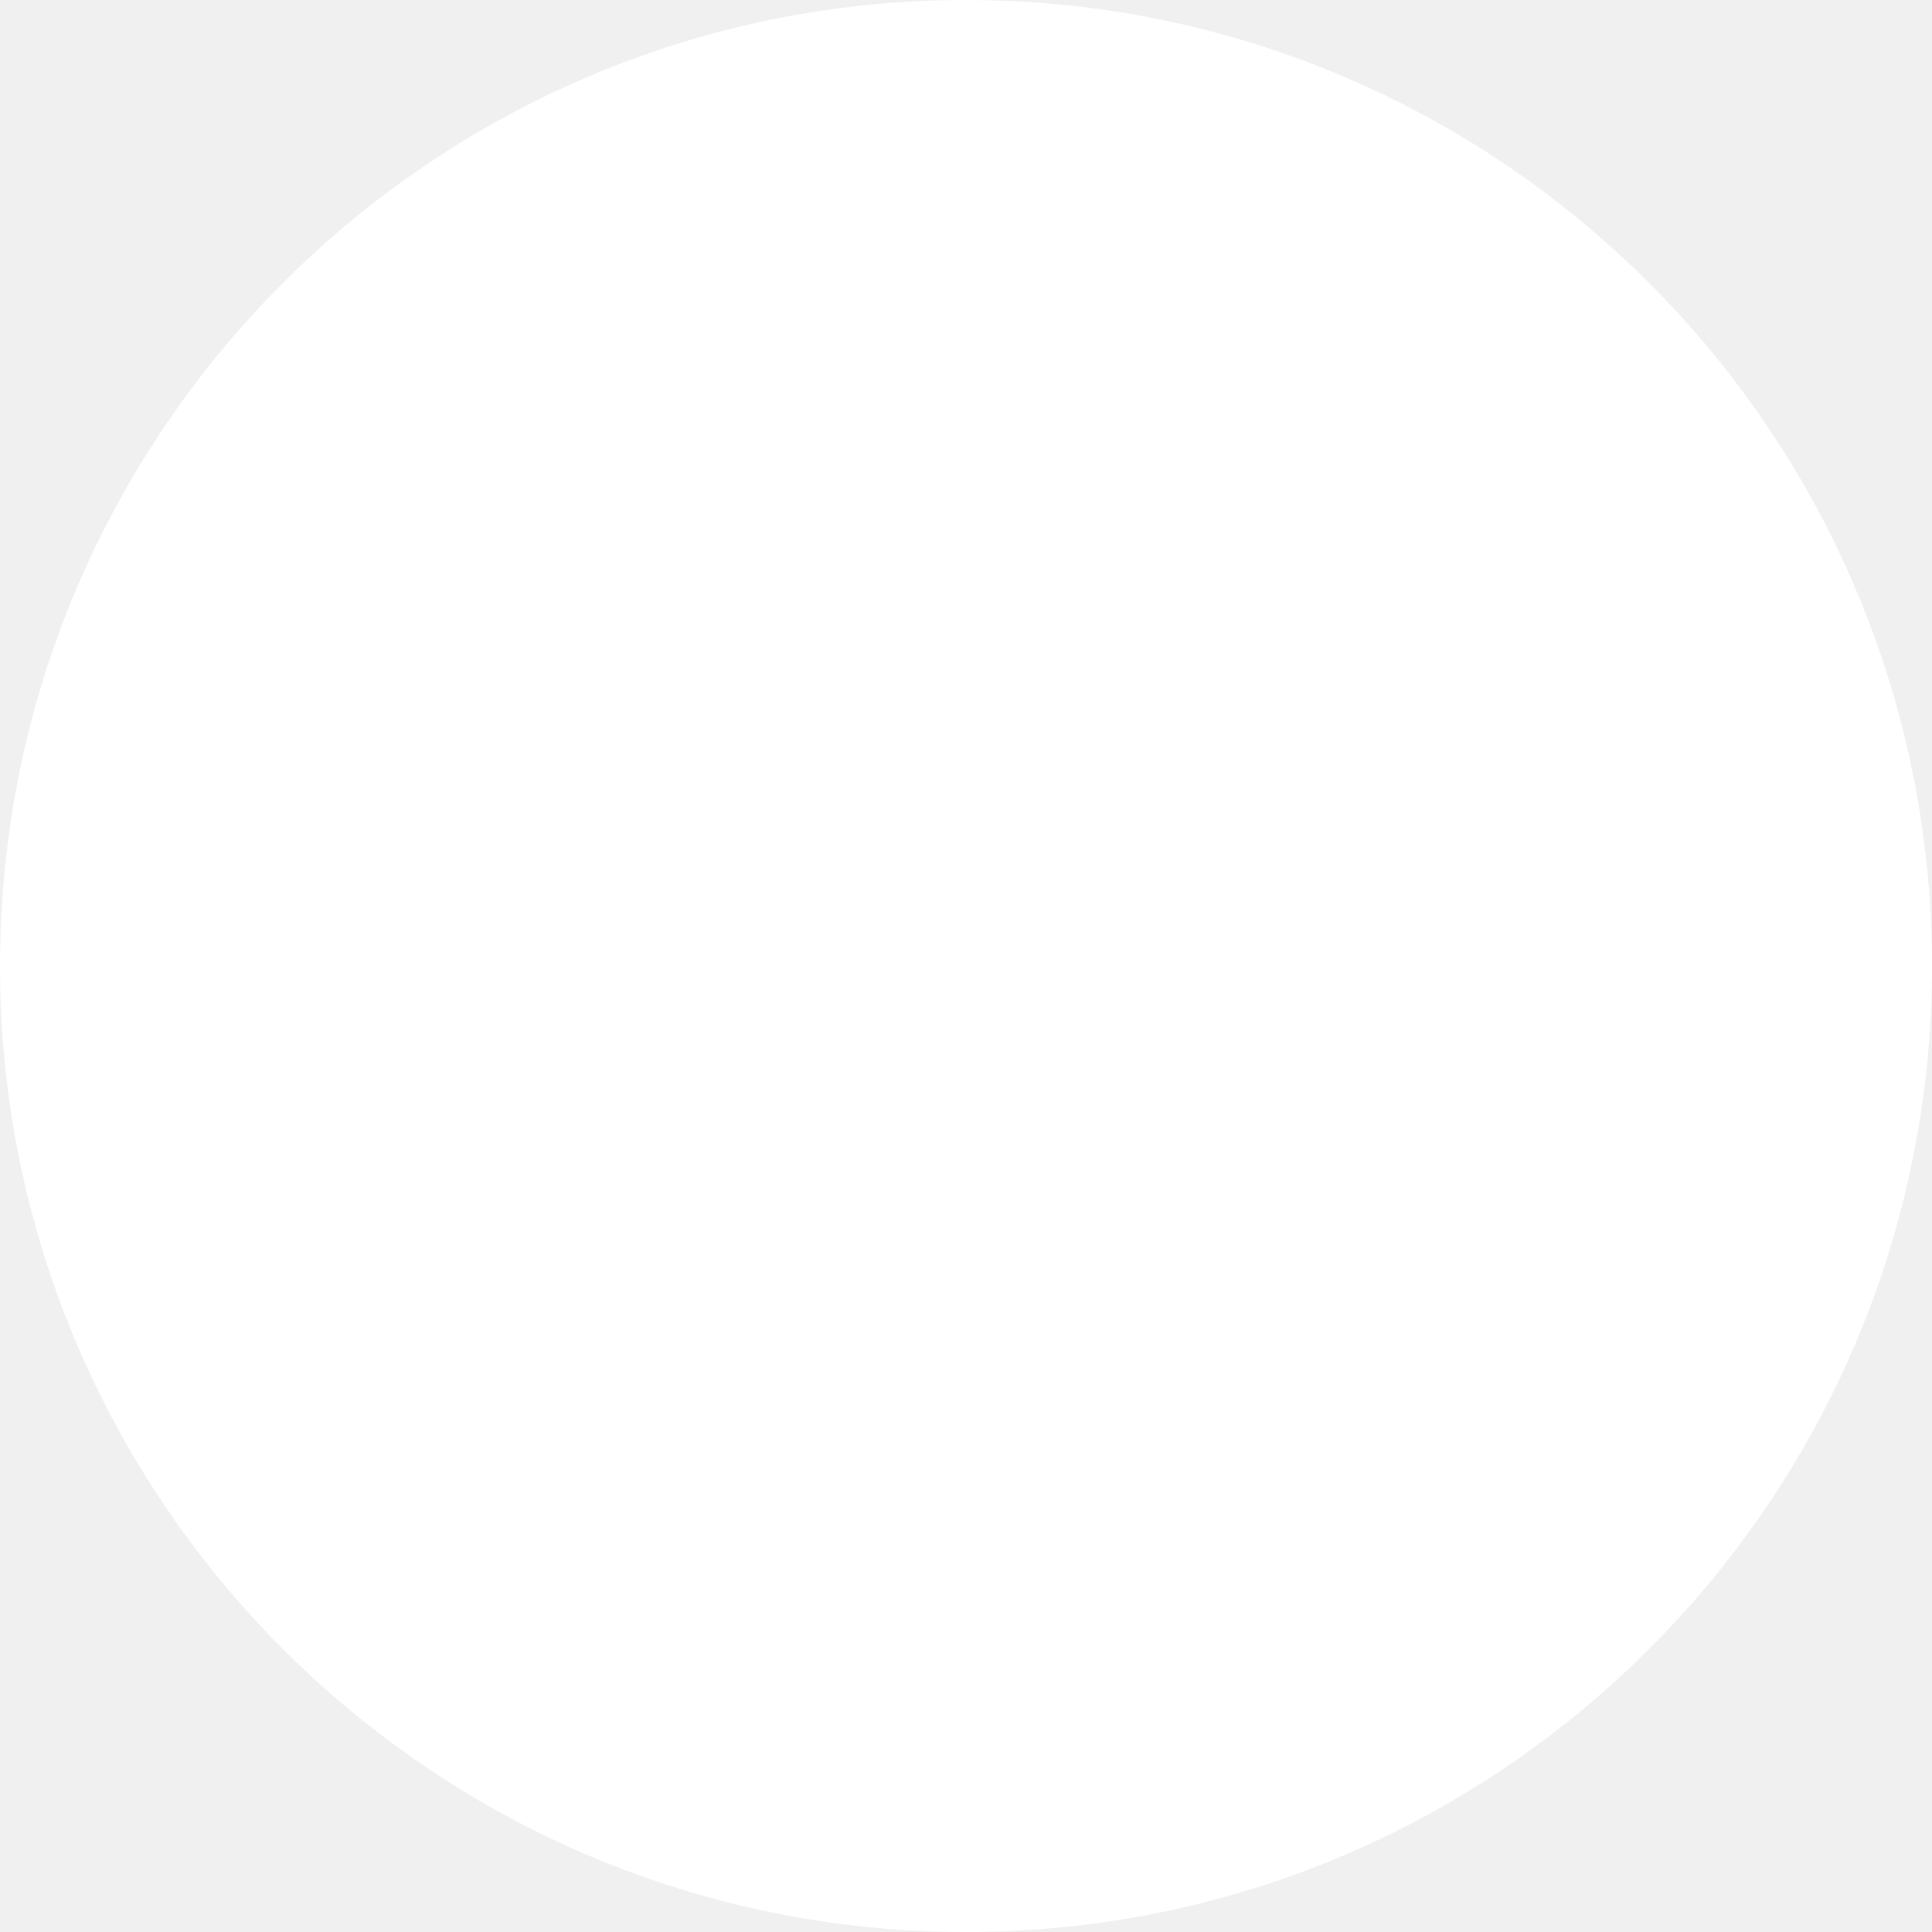
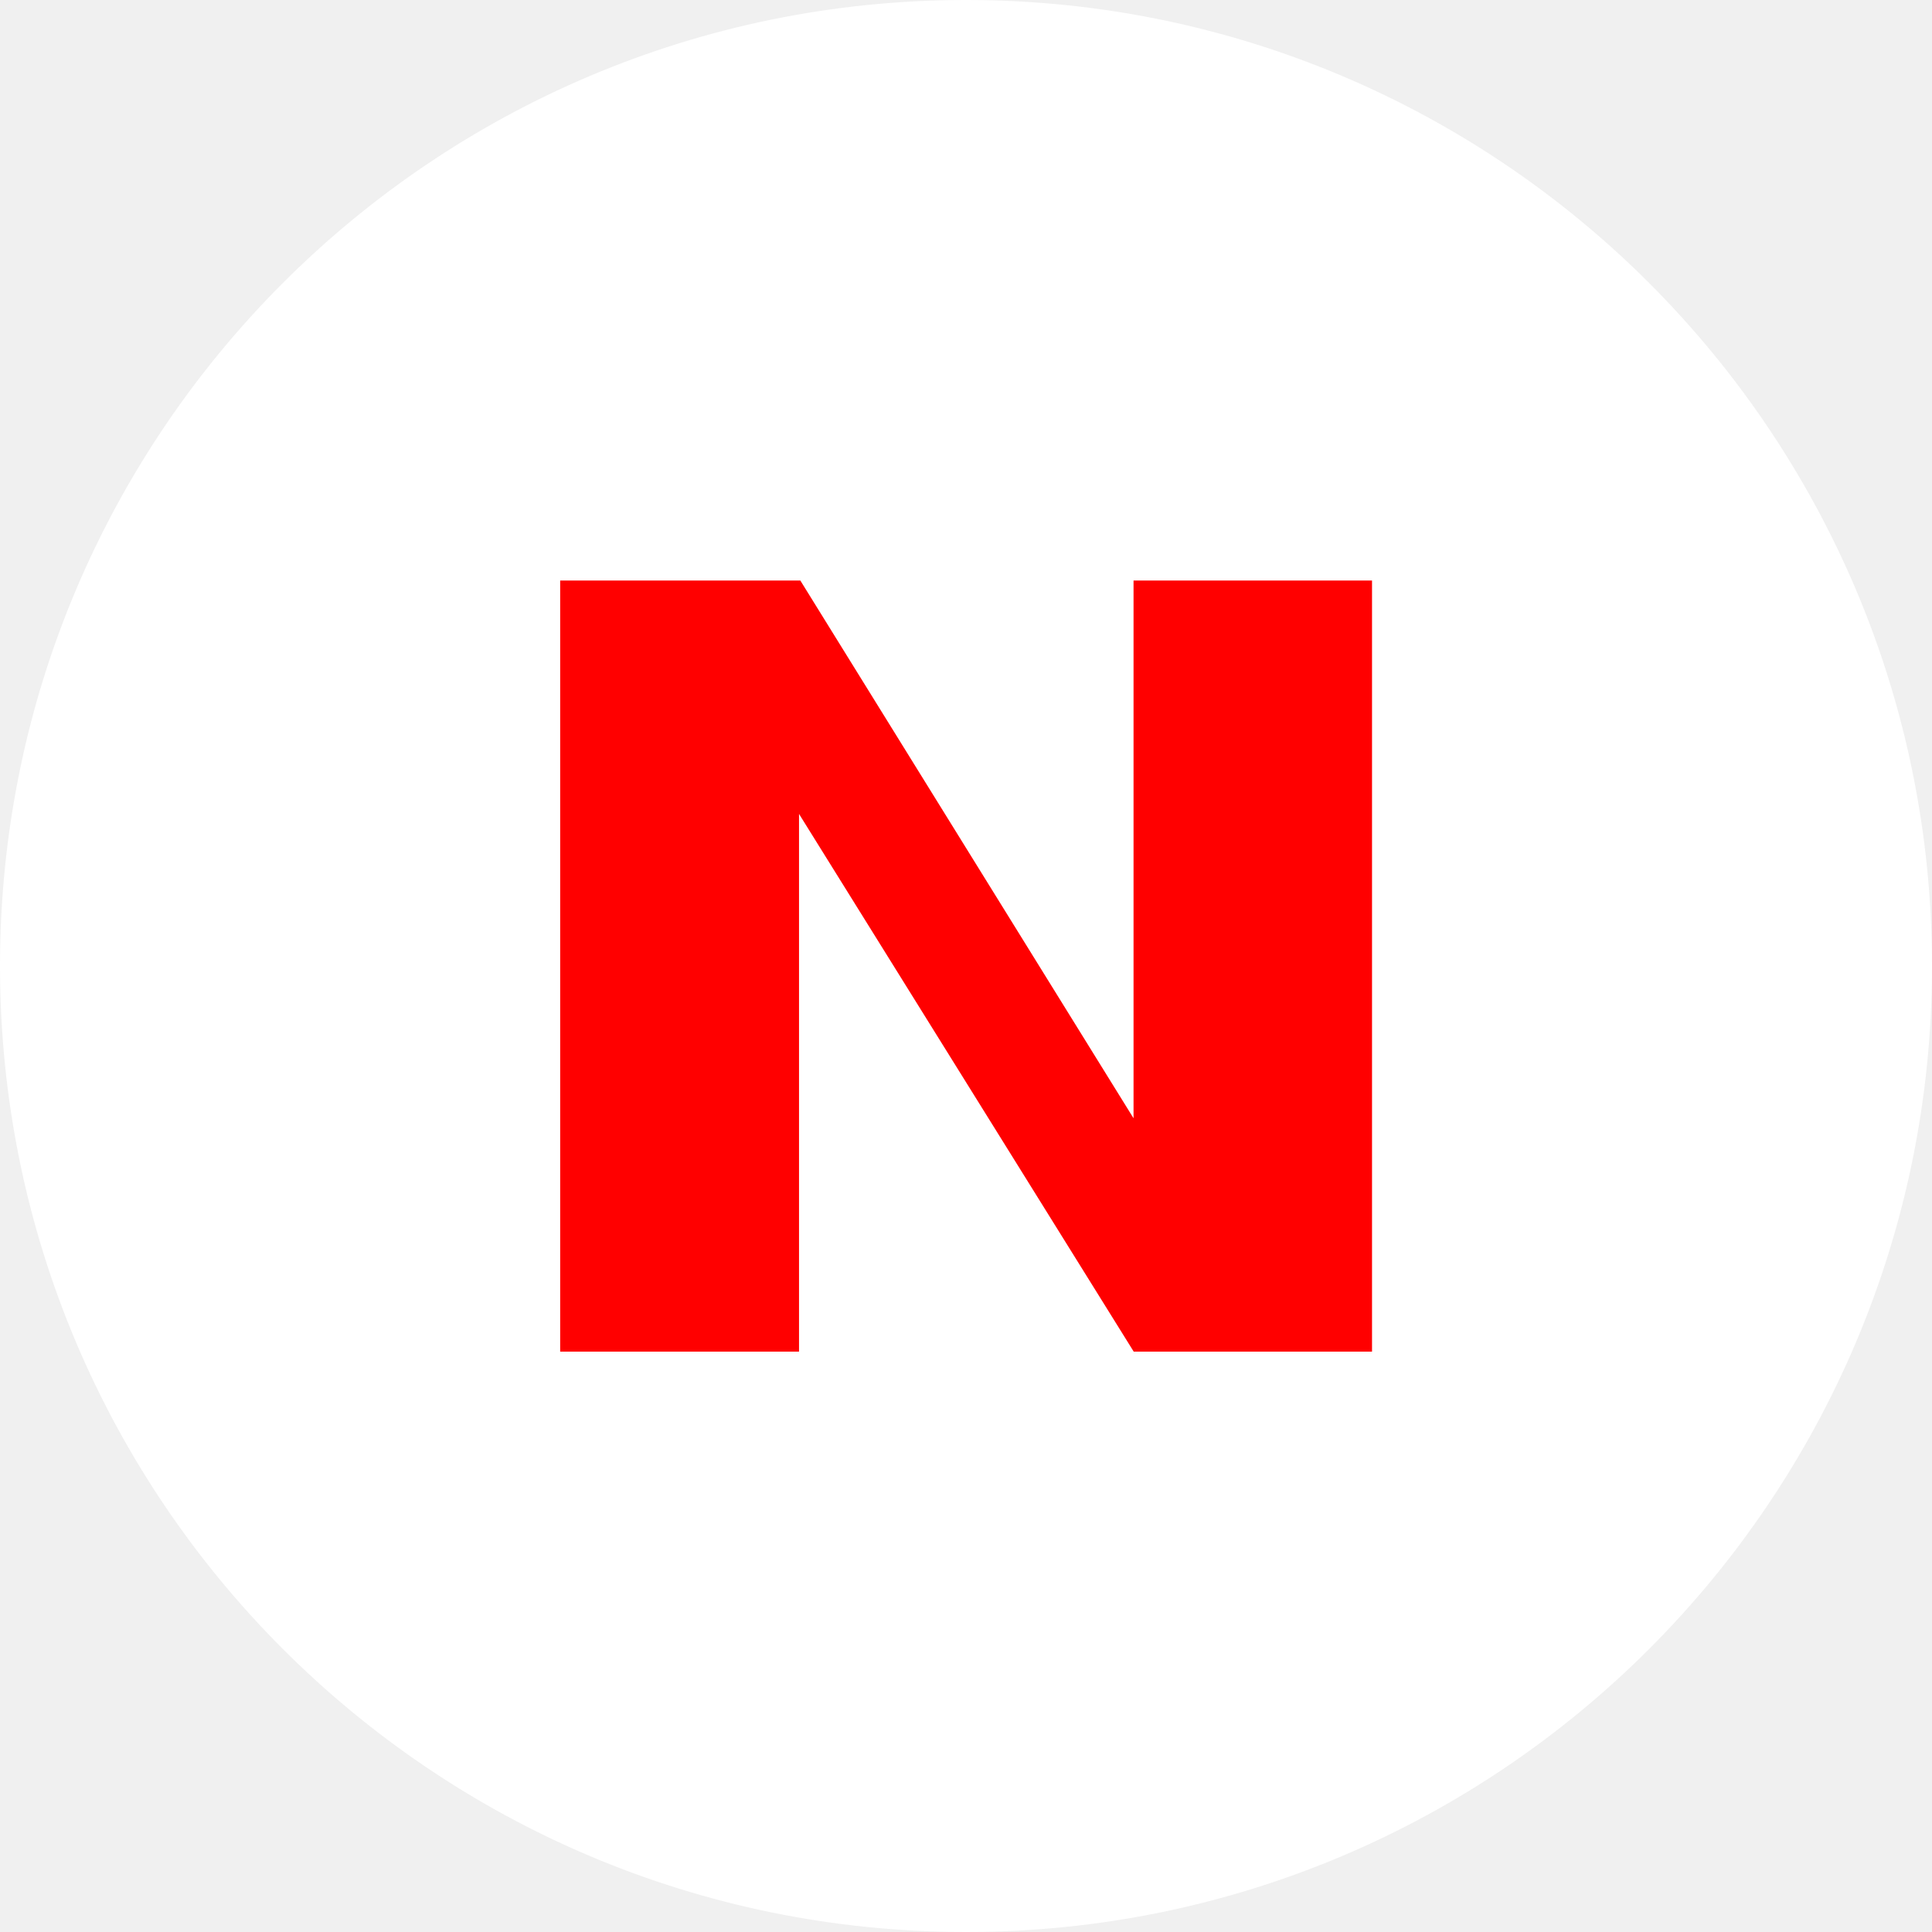
<svg xmlns="http://www.w3.org/2000/svg" width="800px" height="800px" viewBox="0 0 1024 1024">
  <circle cx="512" cy="512" r="512" style="fill:white" />
-   <path d="M296.9 307.7h127.3l176.6 285v-285h126.4v408.7H600.9l-177.4-285v285H296.9V307.7" style="fill:#fff" />
+   <path d="M296.9 307.7h127.3l176.6 285v-285h126.4v408.7H600.9l-177.4-285v285H296.9V307.7" fill="red" />
</svg>
